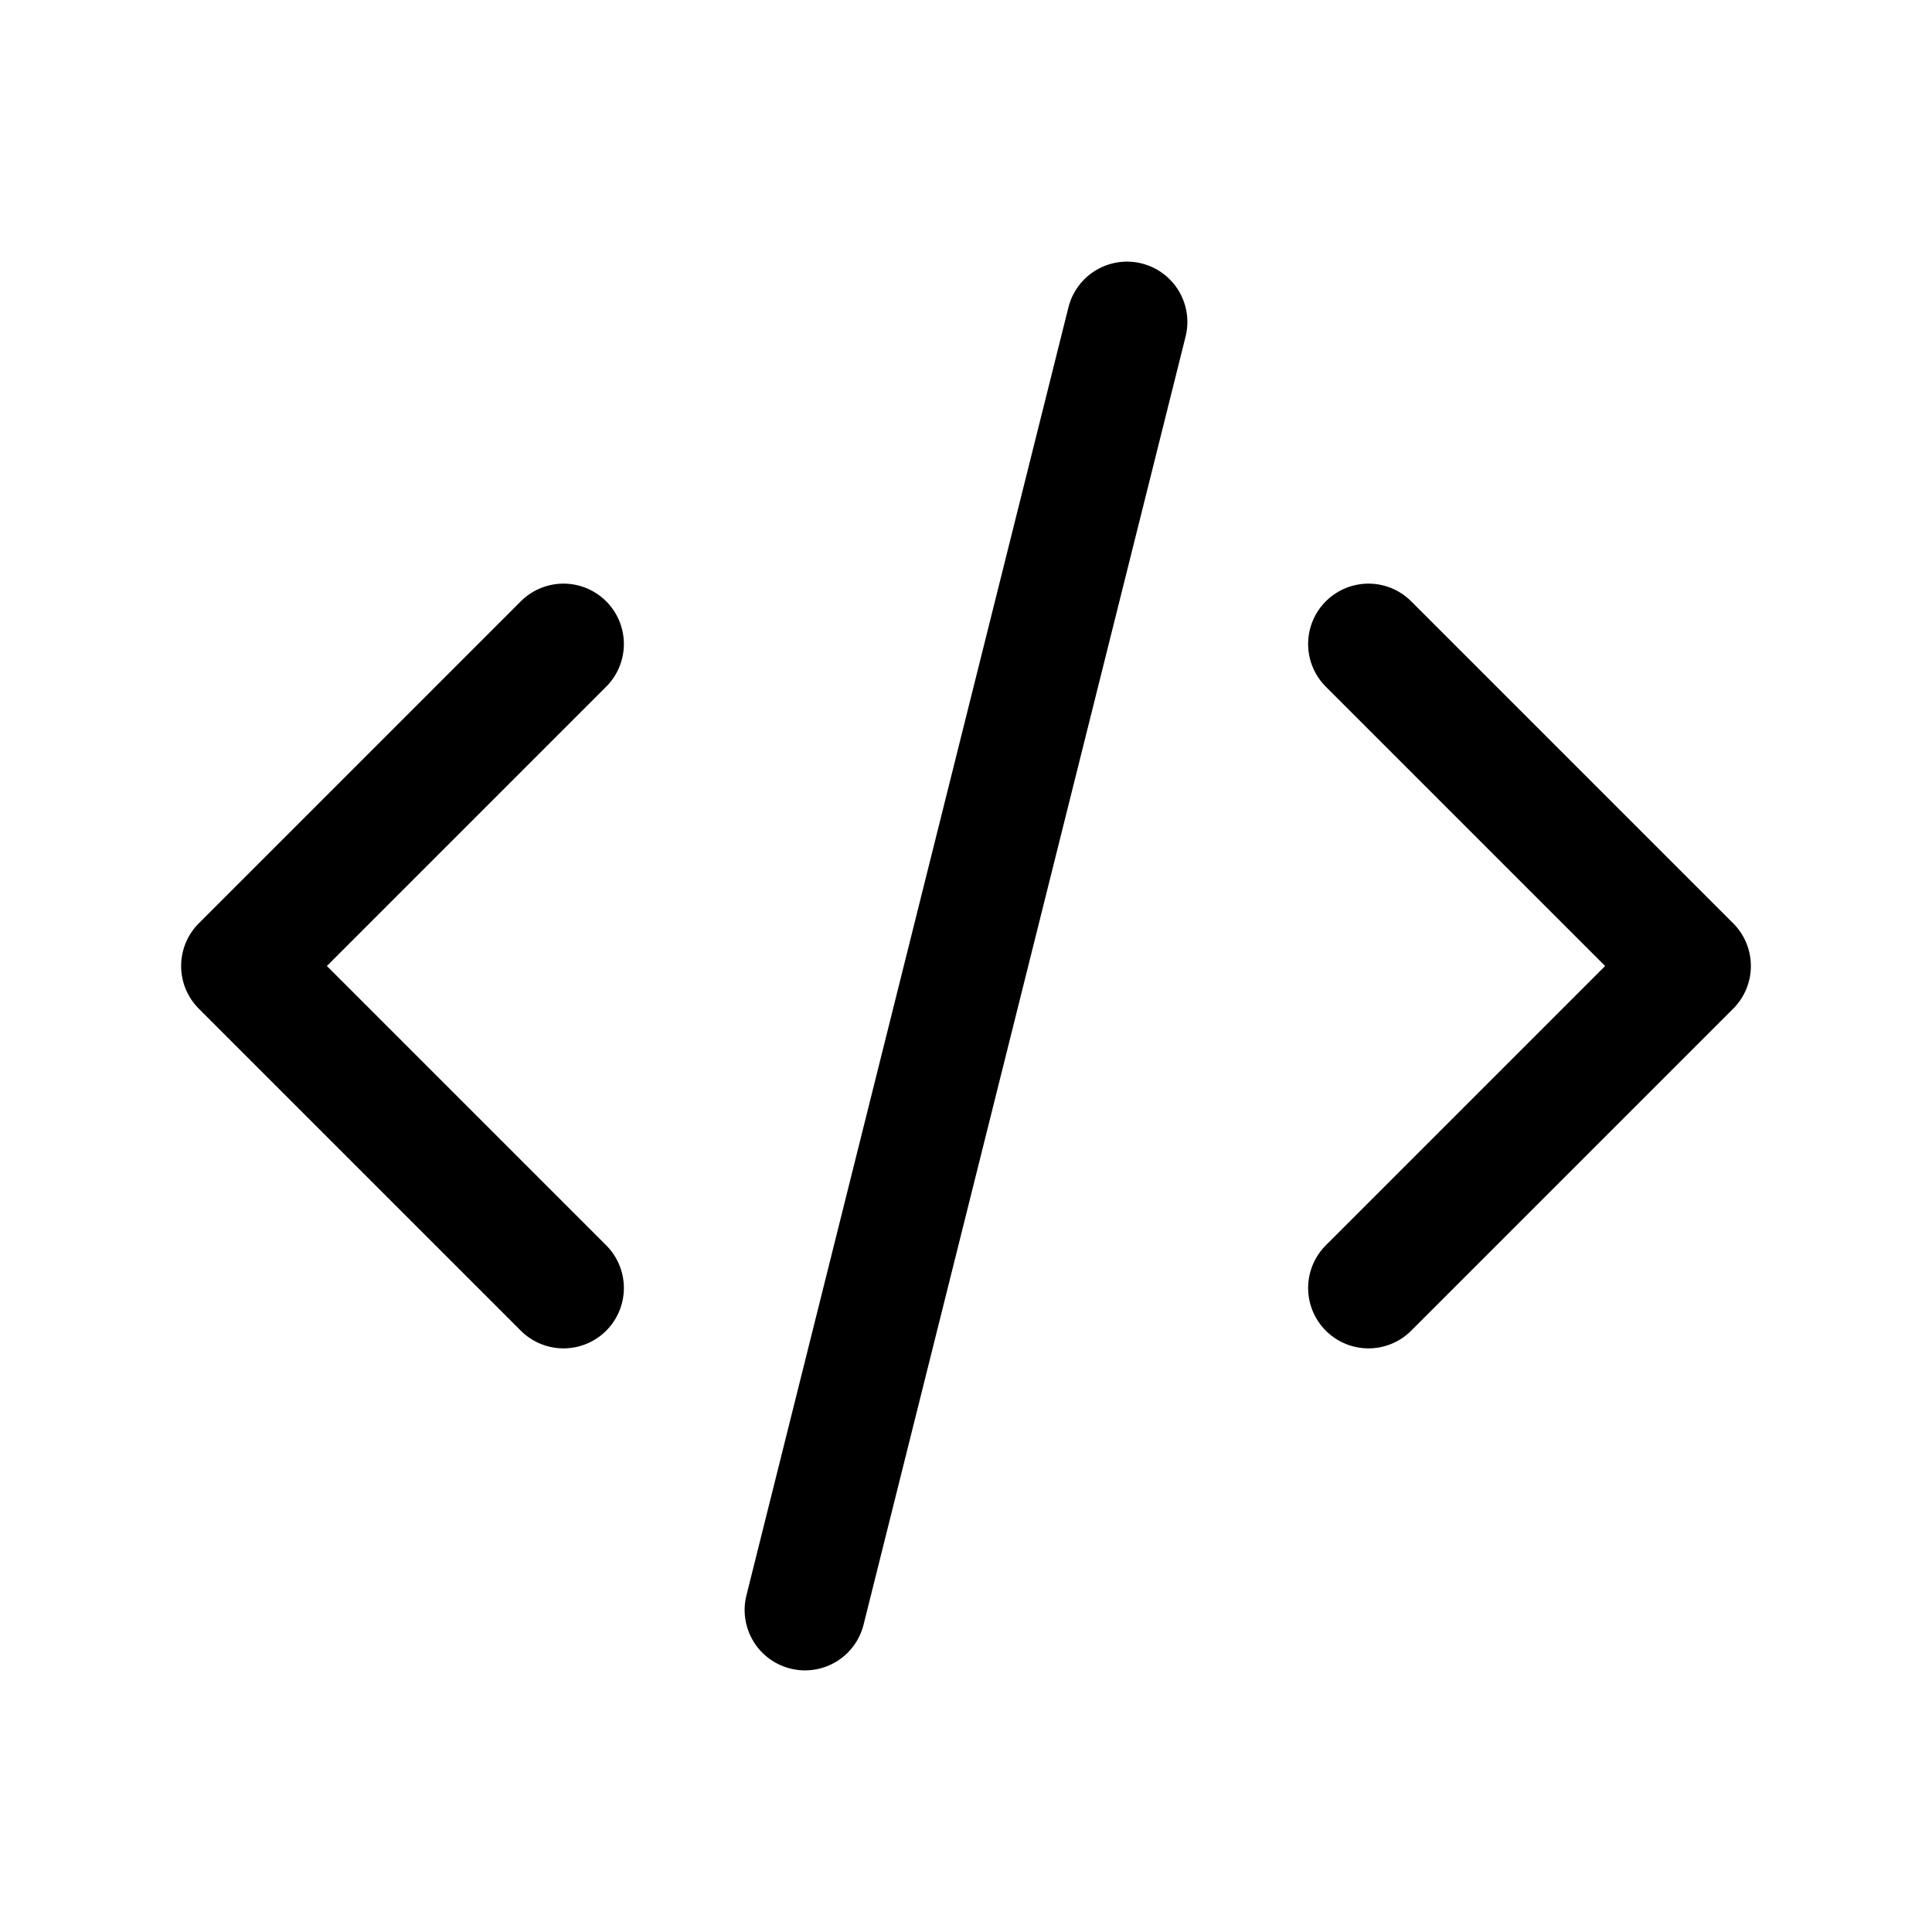
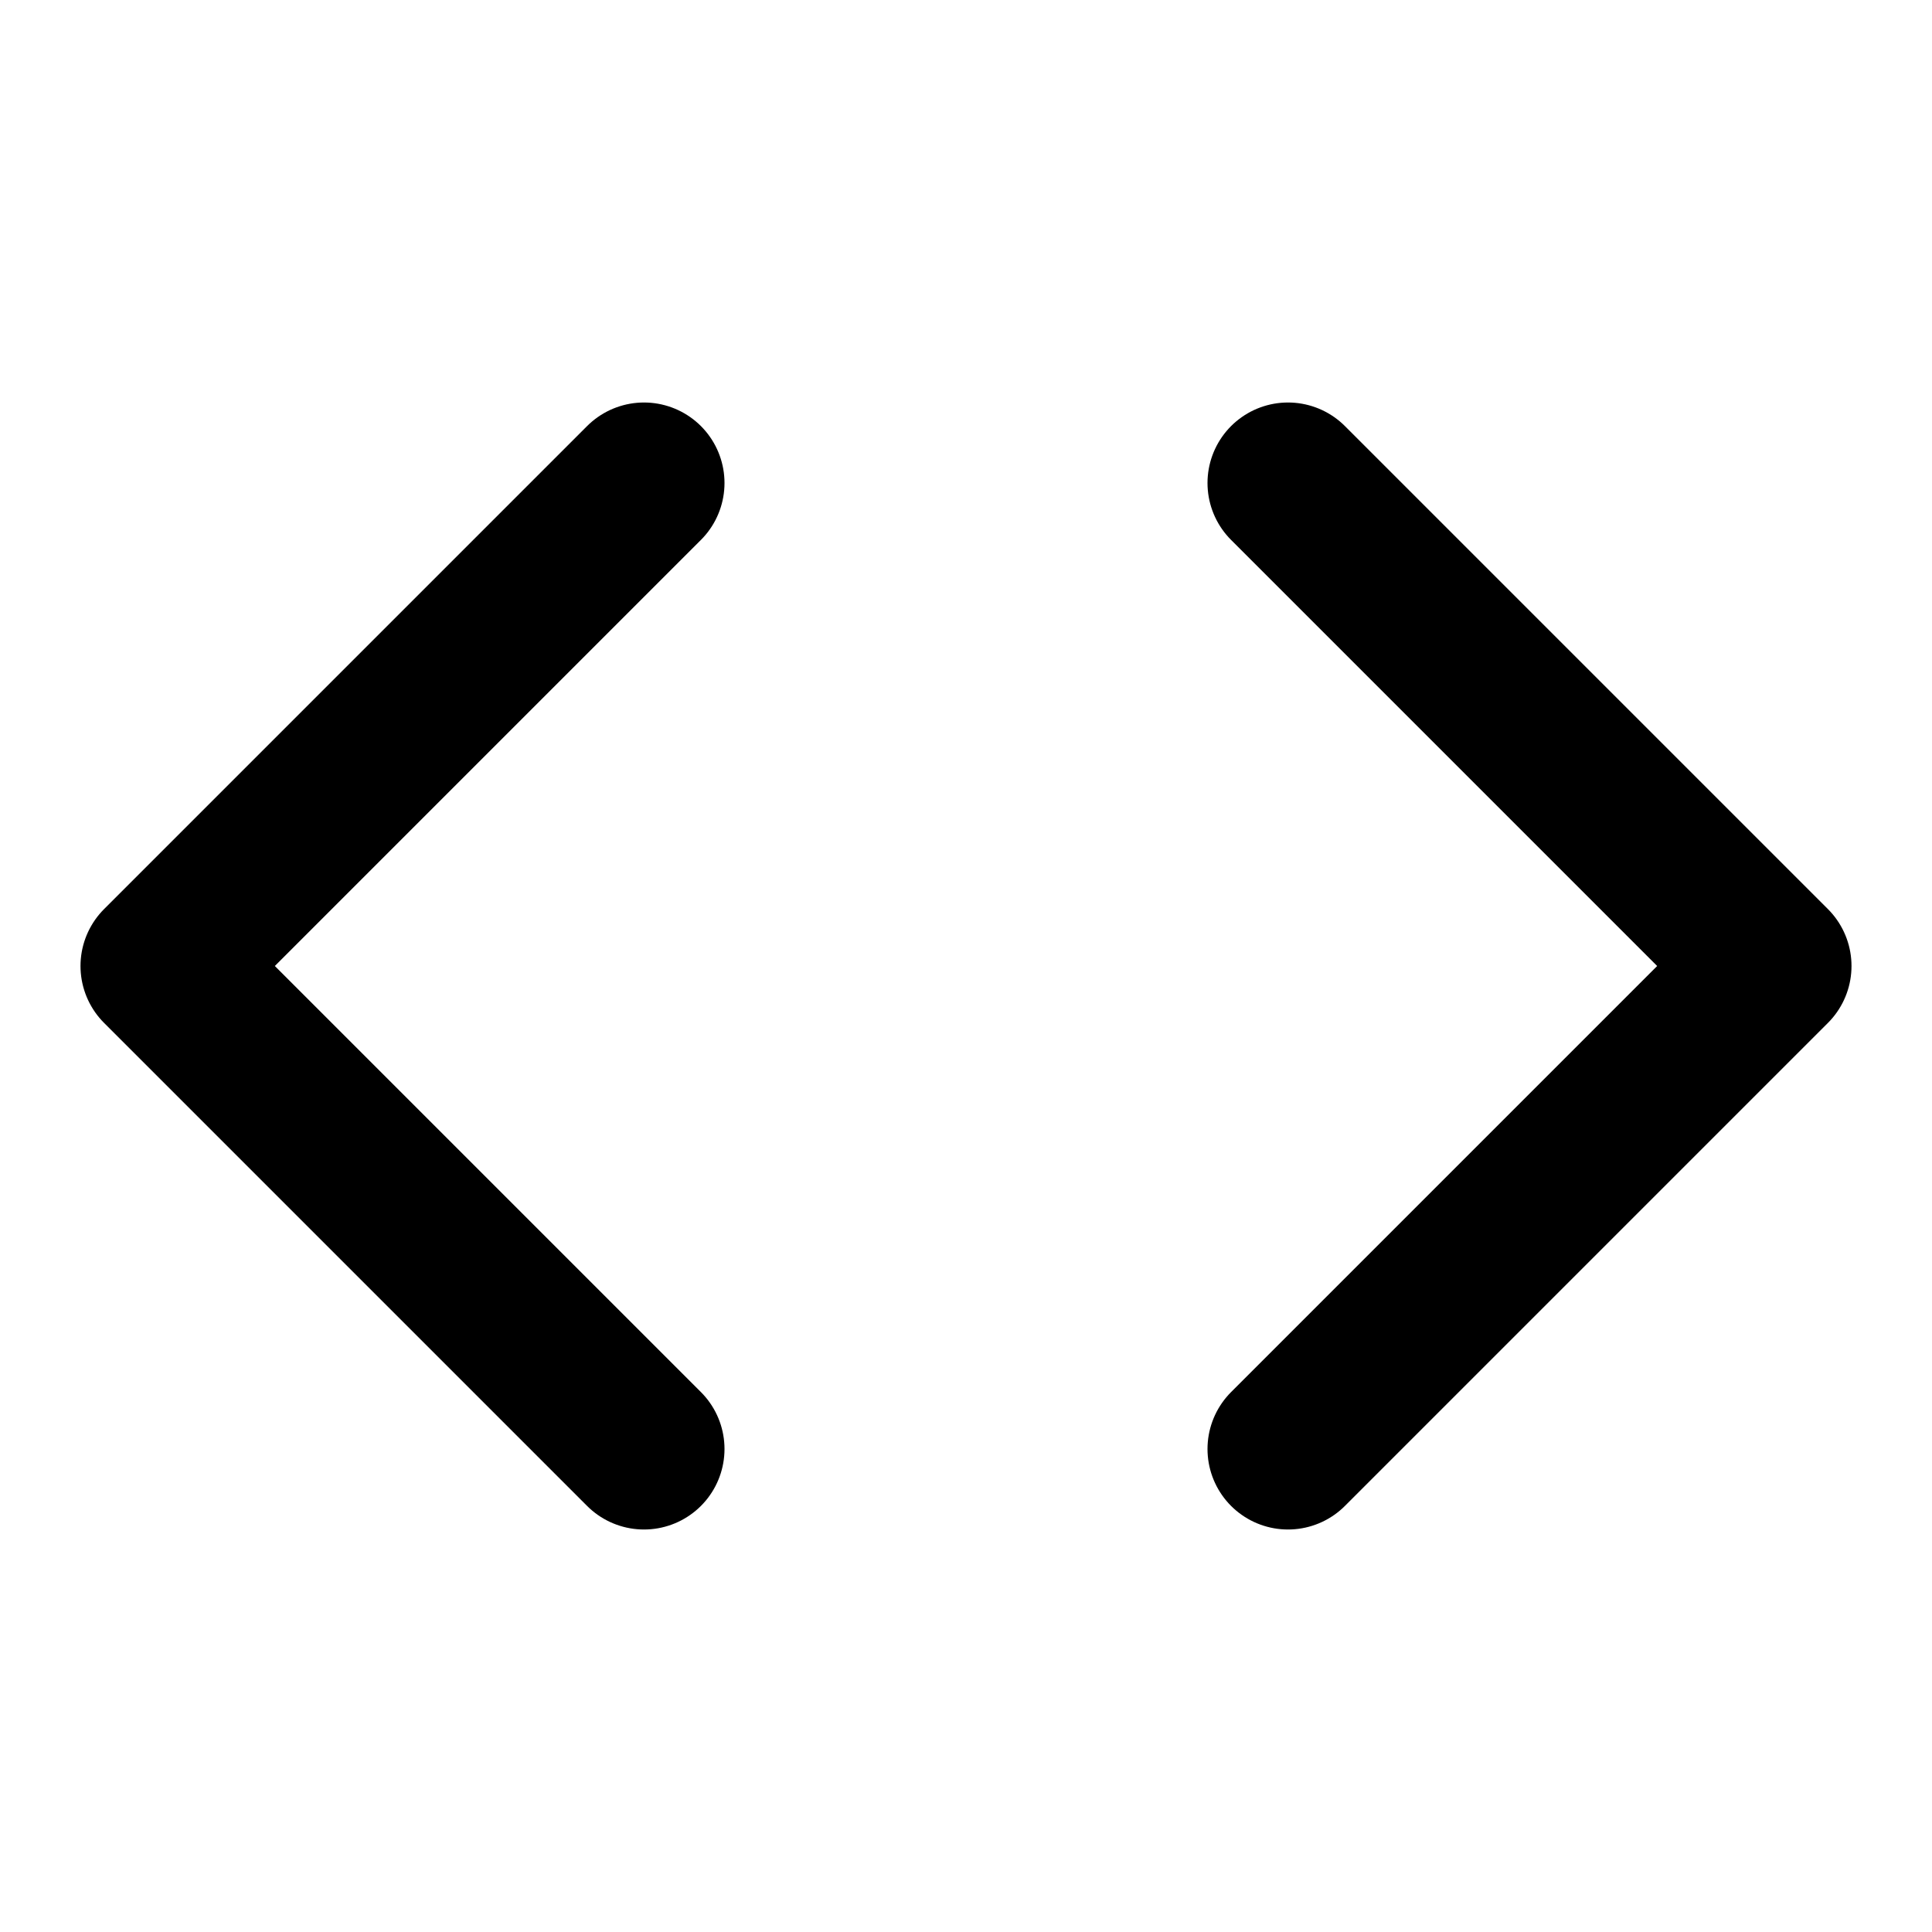
- <svg xmlns="http://www.w3.org/2000/svg" class="icon icon-tabler icon-tabler-code" width="44" height="44" viewBox="0 0 24 24" stroke-width="1.5" stroke="#000000" fill="none" stroke-linecap="round" stroke-linejoin="round">
-   <path stroke="none" d="M0 0h24v24H0z" fill="none" />
-   <polyline points="7 8 3 12 7 16" />
-   <polyline points="17 8 21 12 17 16" />
-   <line x1="14" y1="4" x2="10" y2="20" />
+ <svg xmlns="http://www.w3.org/2000/svg" width="24" height="24" viewBox="0 0 24 24" fill="none" stroke="currentColor" stroke-width="2" stroke-linecap="round" stroke-linejoin="round" class="feather feather-code">
+   <polyline points="16 18 22 12 16 6" />
+   <polyline points="8 6 2 12 8 18" />
</svg>
